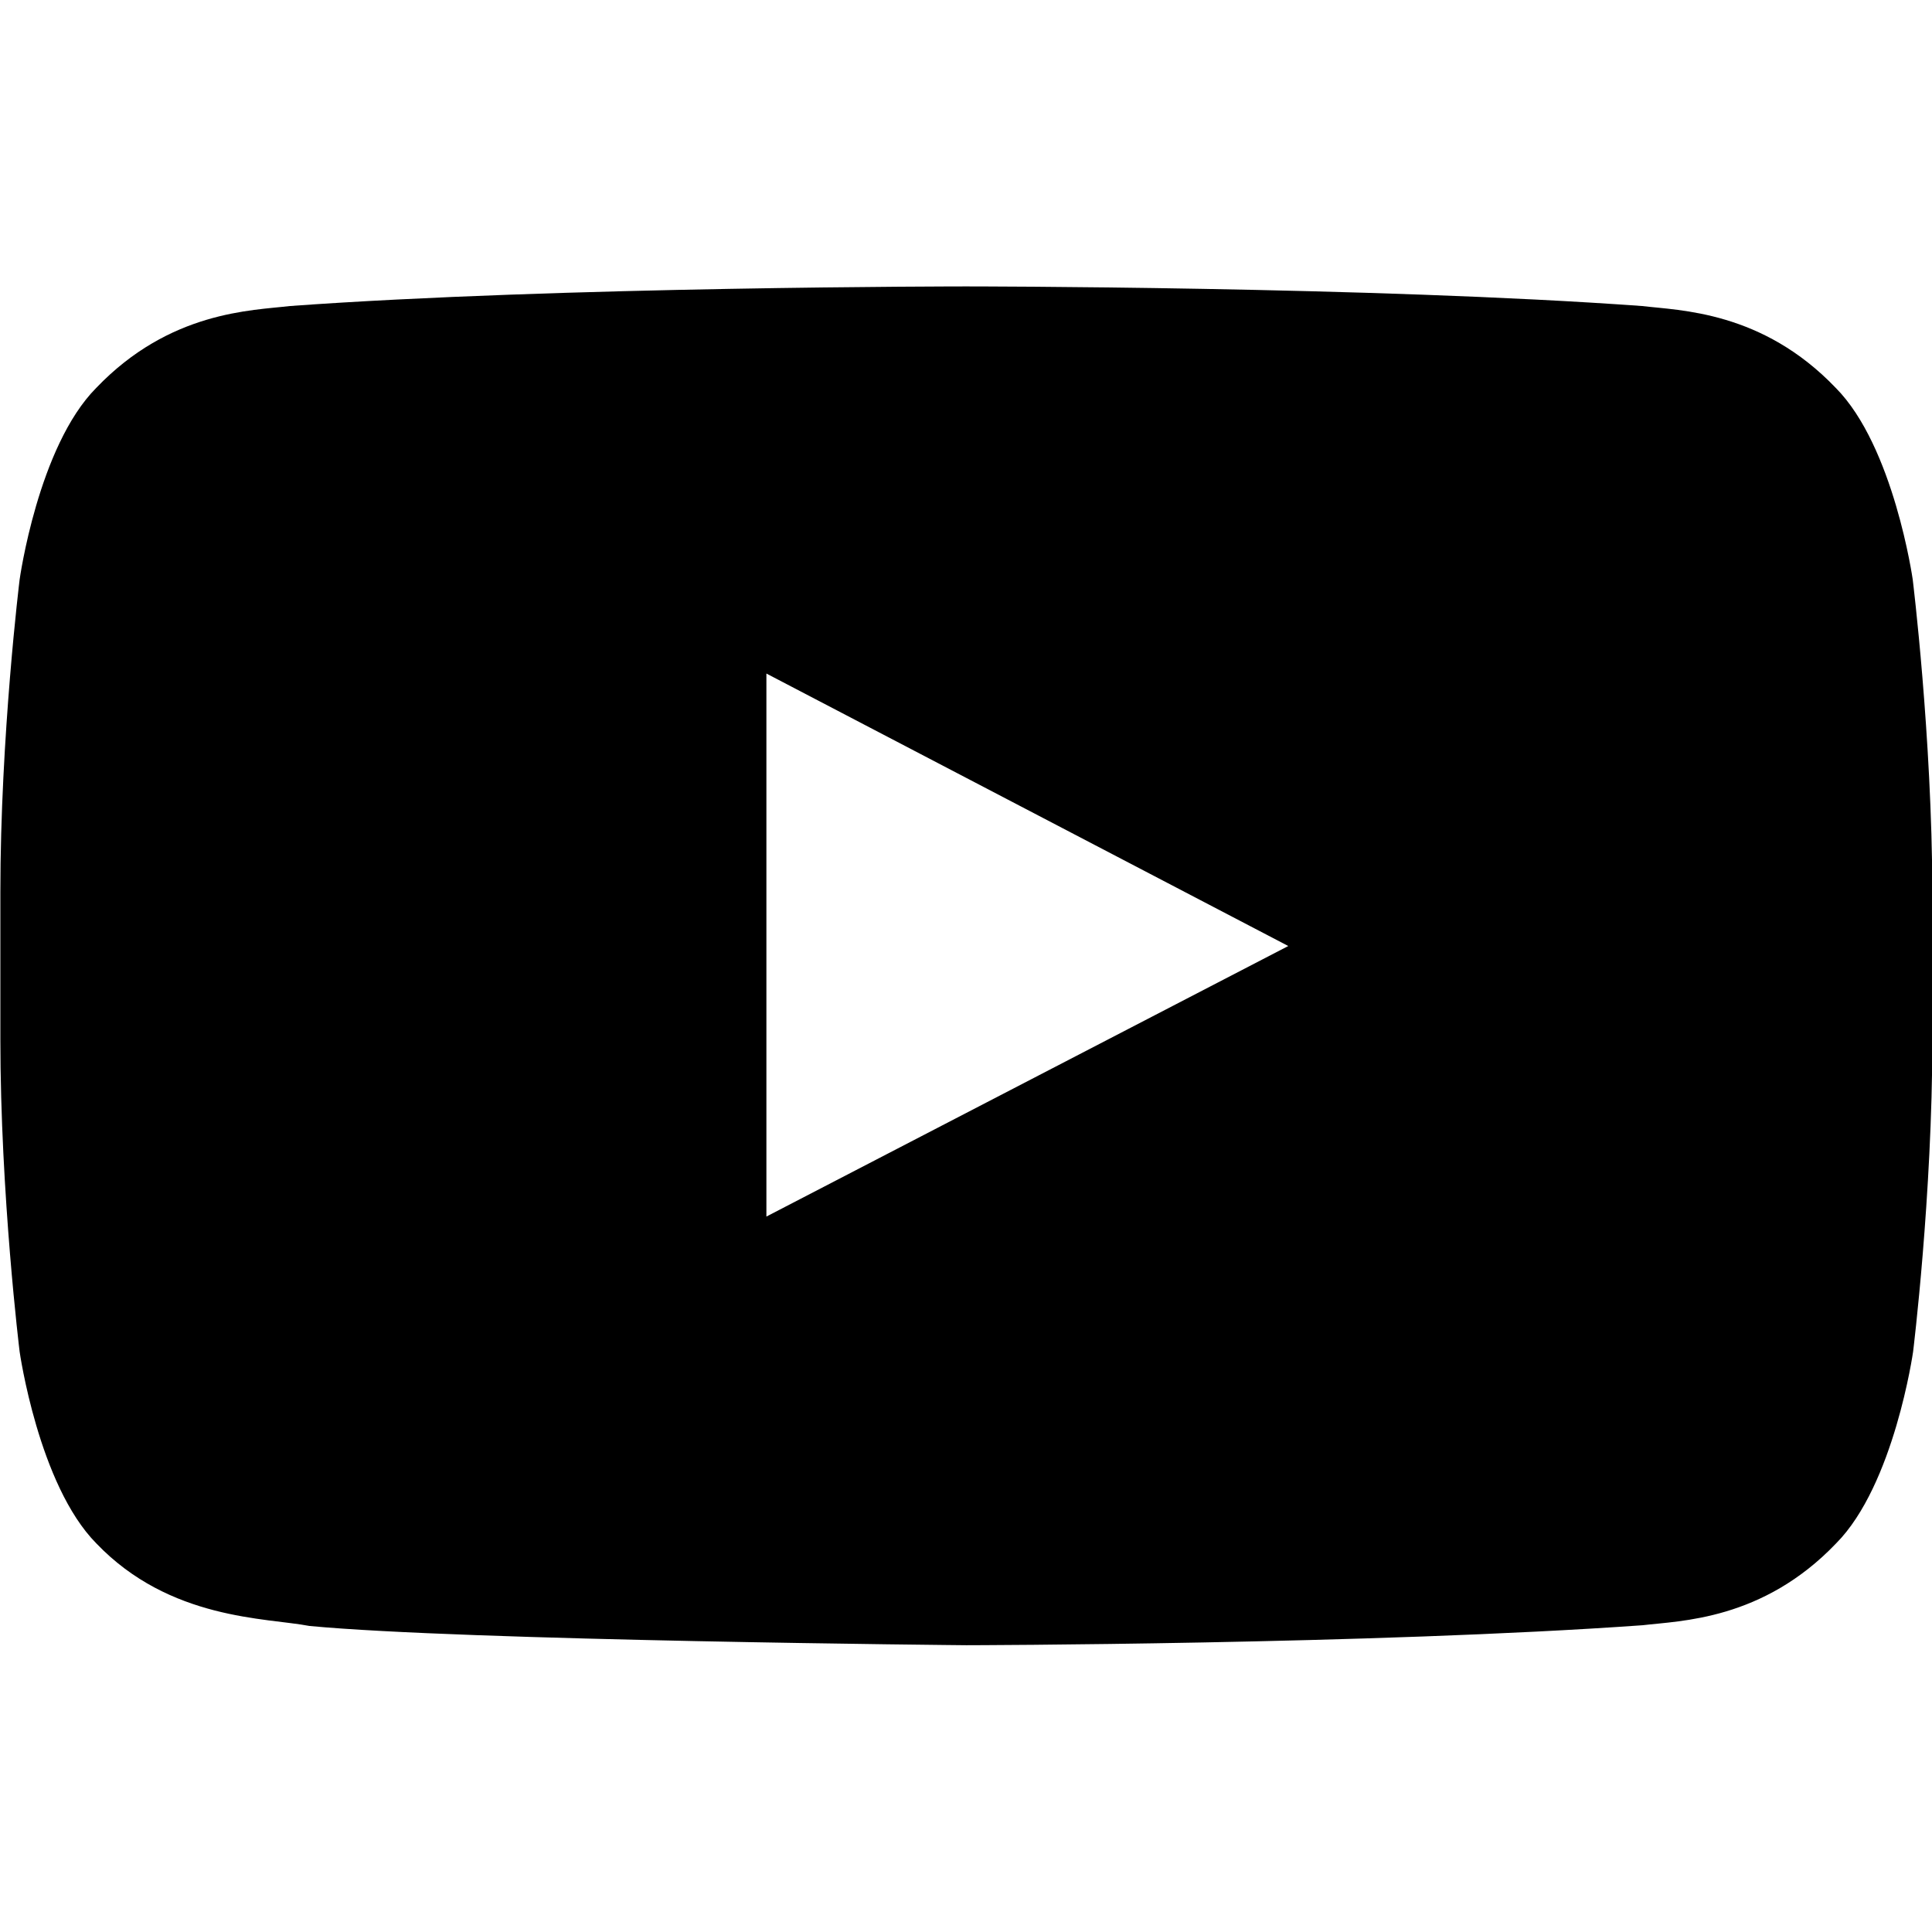
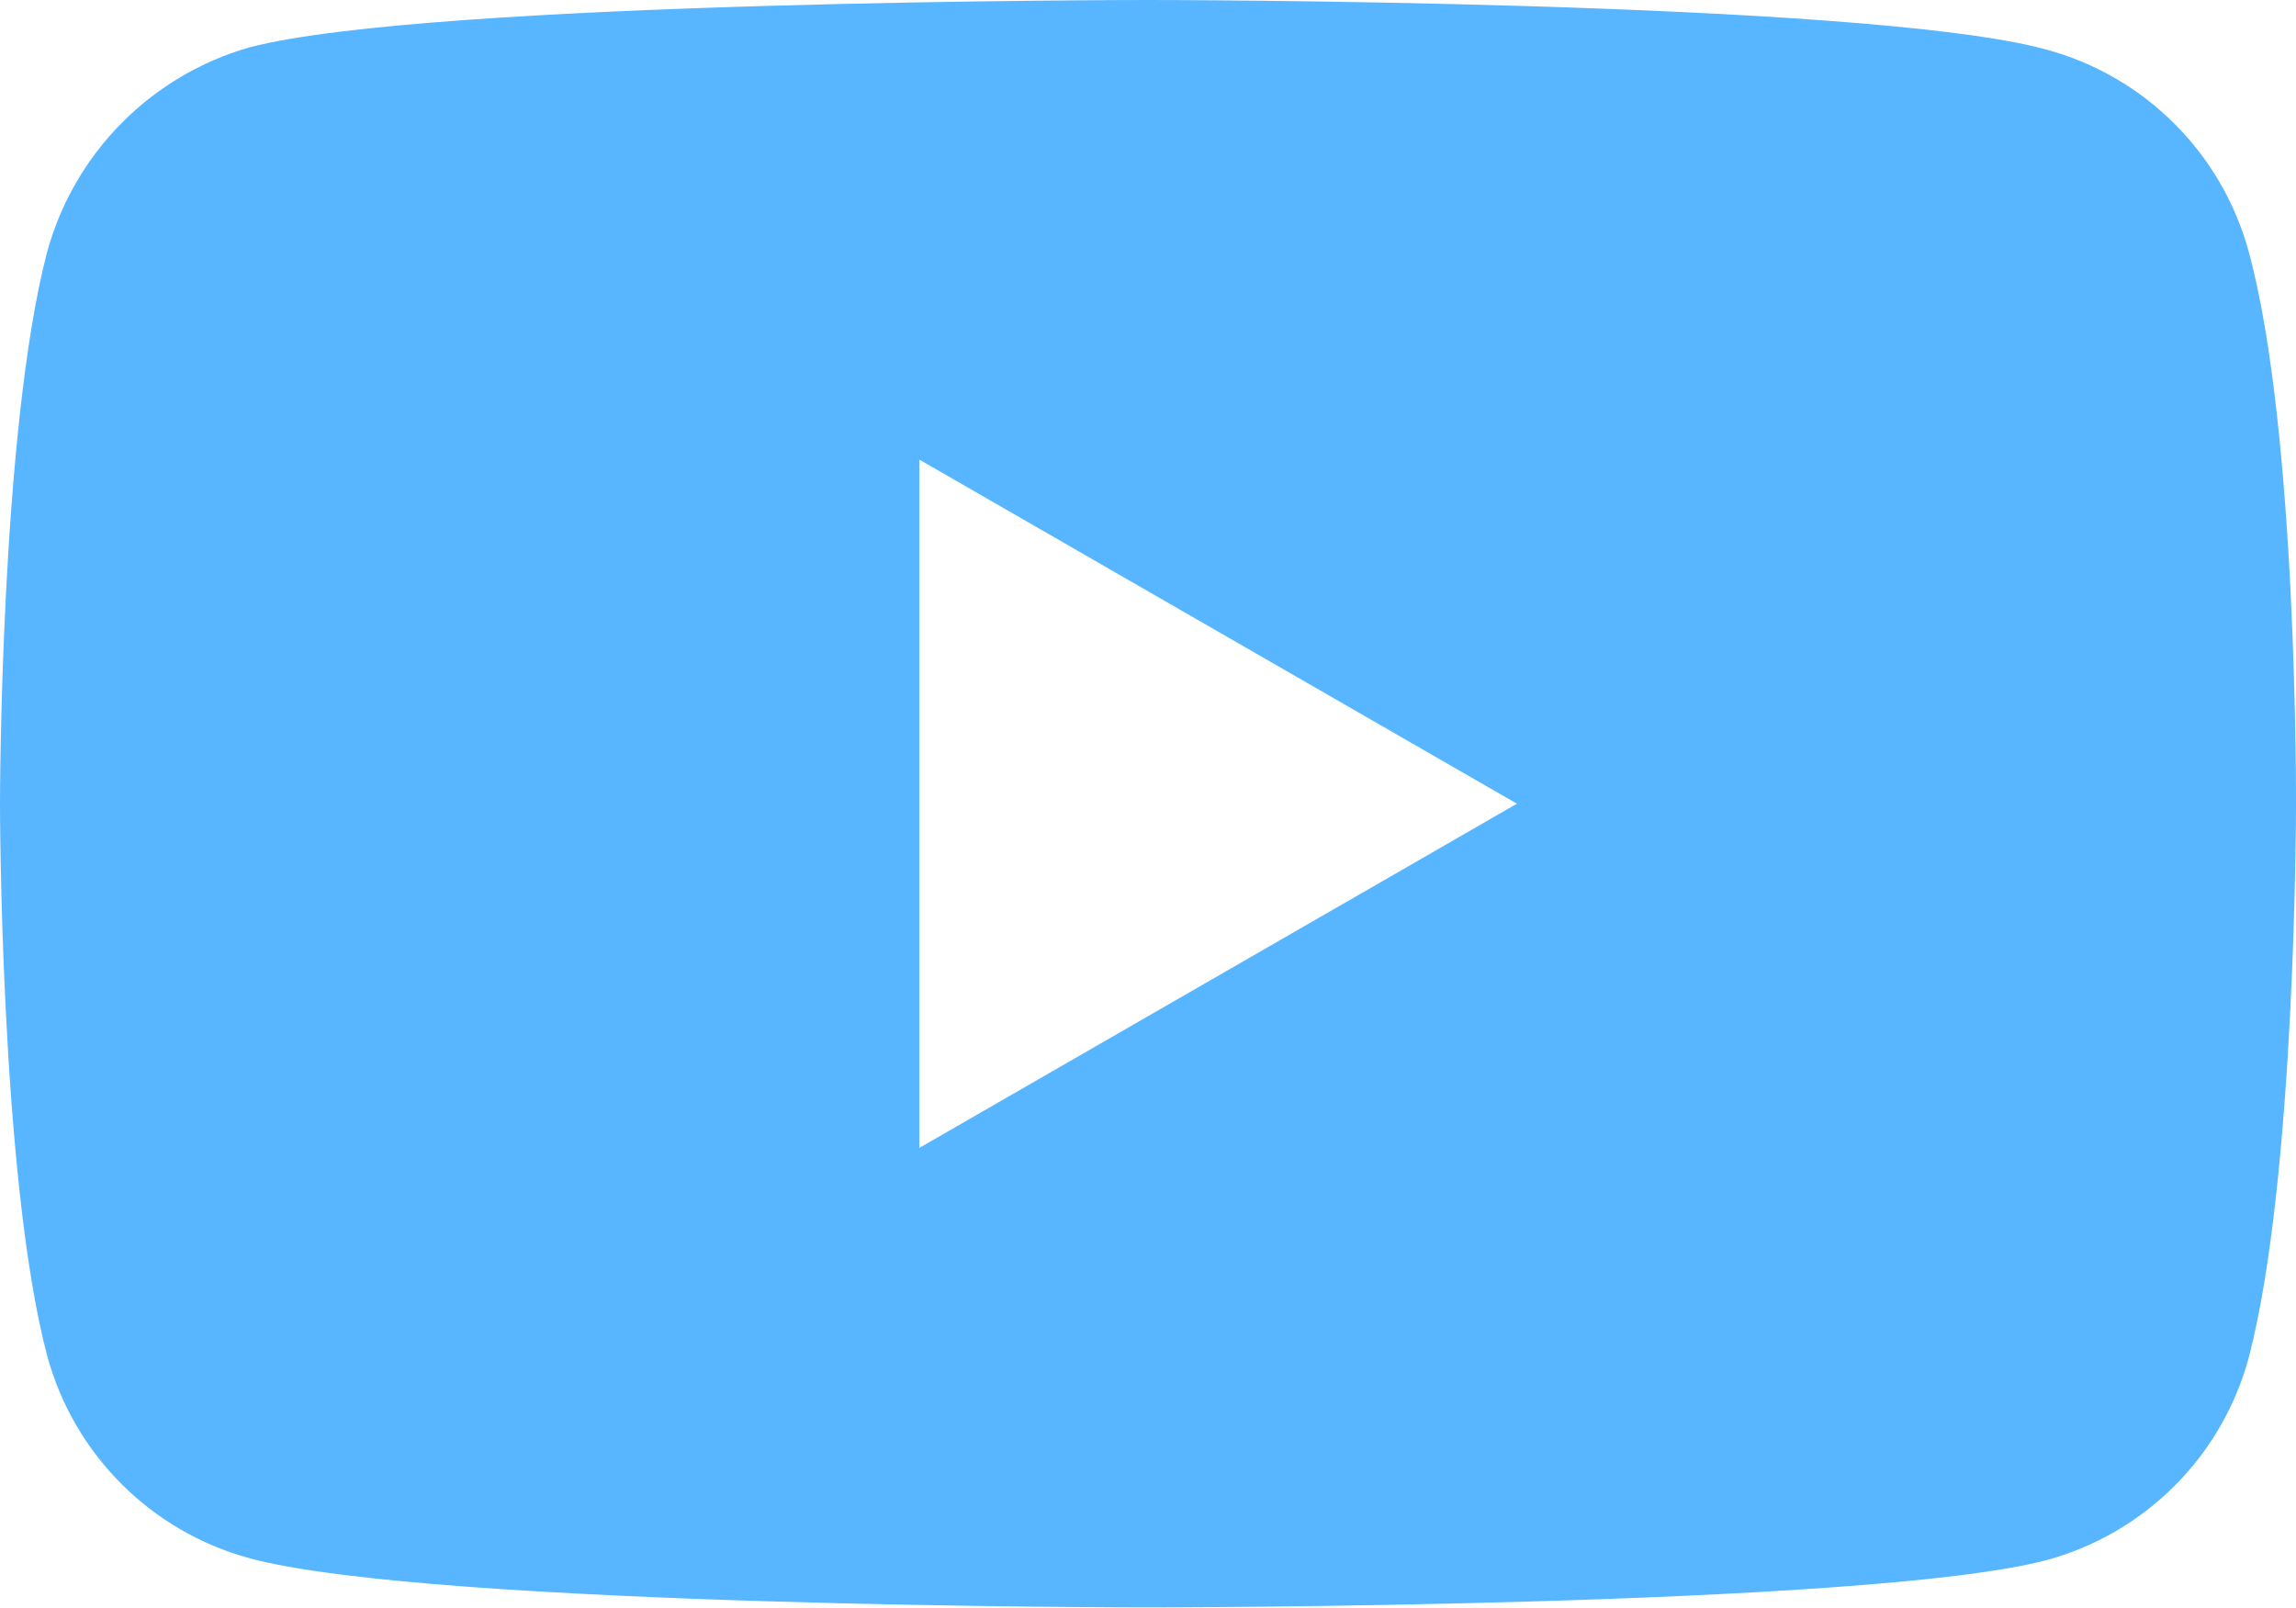
- <svg xmlns="http://www.w3.org/2000/svg" version="1.1" width="32" height="32" viewBox="0 0 32 32">
-   <path d="M31.681 9.6c0 0-0.313-2.206-1.275-3.175-1.219-1.275-2.581-1.281-3.206-1.356-4.475-0.325-11.194-0.325-11.194-0.325h-0.012c0 0-6.719 0-11.194 0.325-0.625 0.075-1.987 0.081-3.206 1.356-0.963 0.969-1.269 3.175-1.269 3.175s-0.319 2.588-0.319 5.181v2.425c0 2.587 0.319 5.181 0.319 5.181s0.313 2.206 1.269 3.175c1.219 1.275 2.819 1.231 3.531 1.369 2.563 0.244 10.881 0.319 10.881 0.319s6.725-0.012 11.2-0.331c0.625-0.075 1.988-0.081 3.206-1.356 0.962-0.969 1.275-3.175 1.275-3.175s0.319-2.587 0.319-5.181v-2.425c-0.006-2.588-0.325-5.181-0.325-5.181zM12.694 20.15v-8.994l8.644 4.513-8.644 4.481z" />
+ <svg xmlns="http://www.w3.org/2000/svg" viewBox="0 0 278 194.64">
+   <defs>
+     <style>.cls-1{fill:#57b6ff;}</style>
+   </defs>
+   <g id="Capa_2" data-name="Capa 2">
+     <g id="Capa_1-2" data-name="Capa 1">
+       <path class="cls-1" d="M272.27,30.46A34.83,34.83,0,0,0,247.77,6C226,0,139,0,139,0S52,0,30.23,5.73A35.54,35.54,0,0,0,5.72,30.46C0,52.21,0,97.32,0,97.32s0,45.34,5.72,66.87a34.86,34.86,0,0,0,24.51,24.5c22,5.95,108.77,5.95,108.77,5.95s87,0,108.77-5.72a34.83,34.83,0,0,0,24.5-24.5C278,142.66,278,97.55,278,97.55S278.23,52.21,272.27,30.46ZM111.31,139V55.65l72.36,41.67Z" />
+     </g>
+   </g>
</svg>
